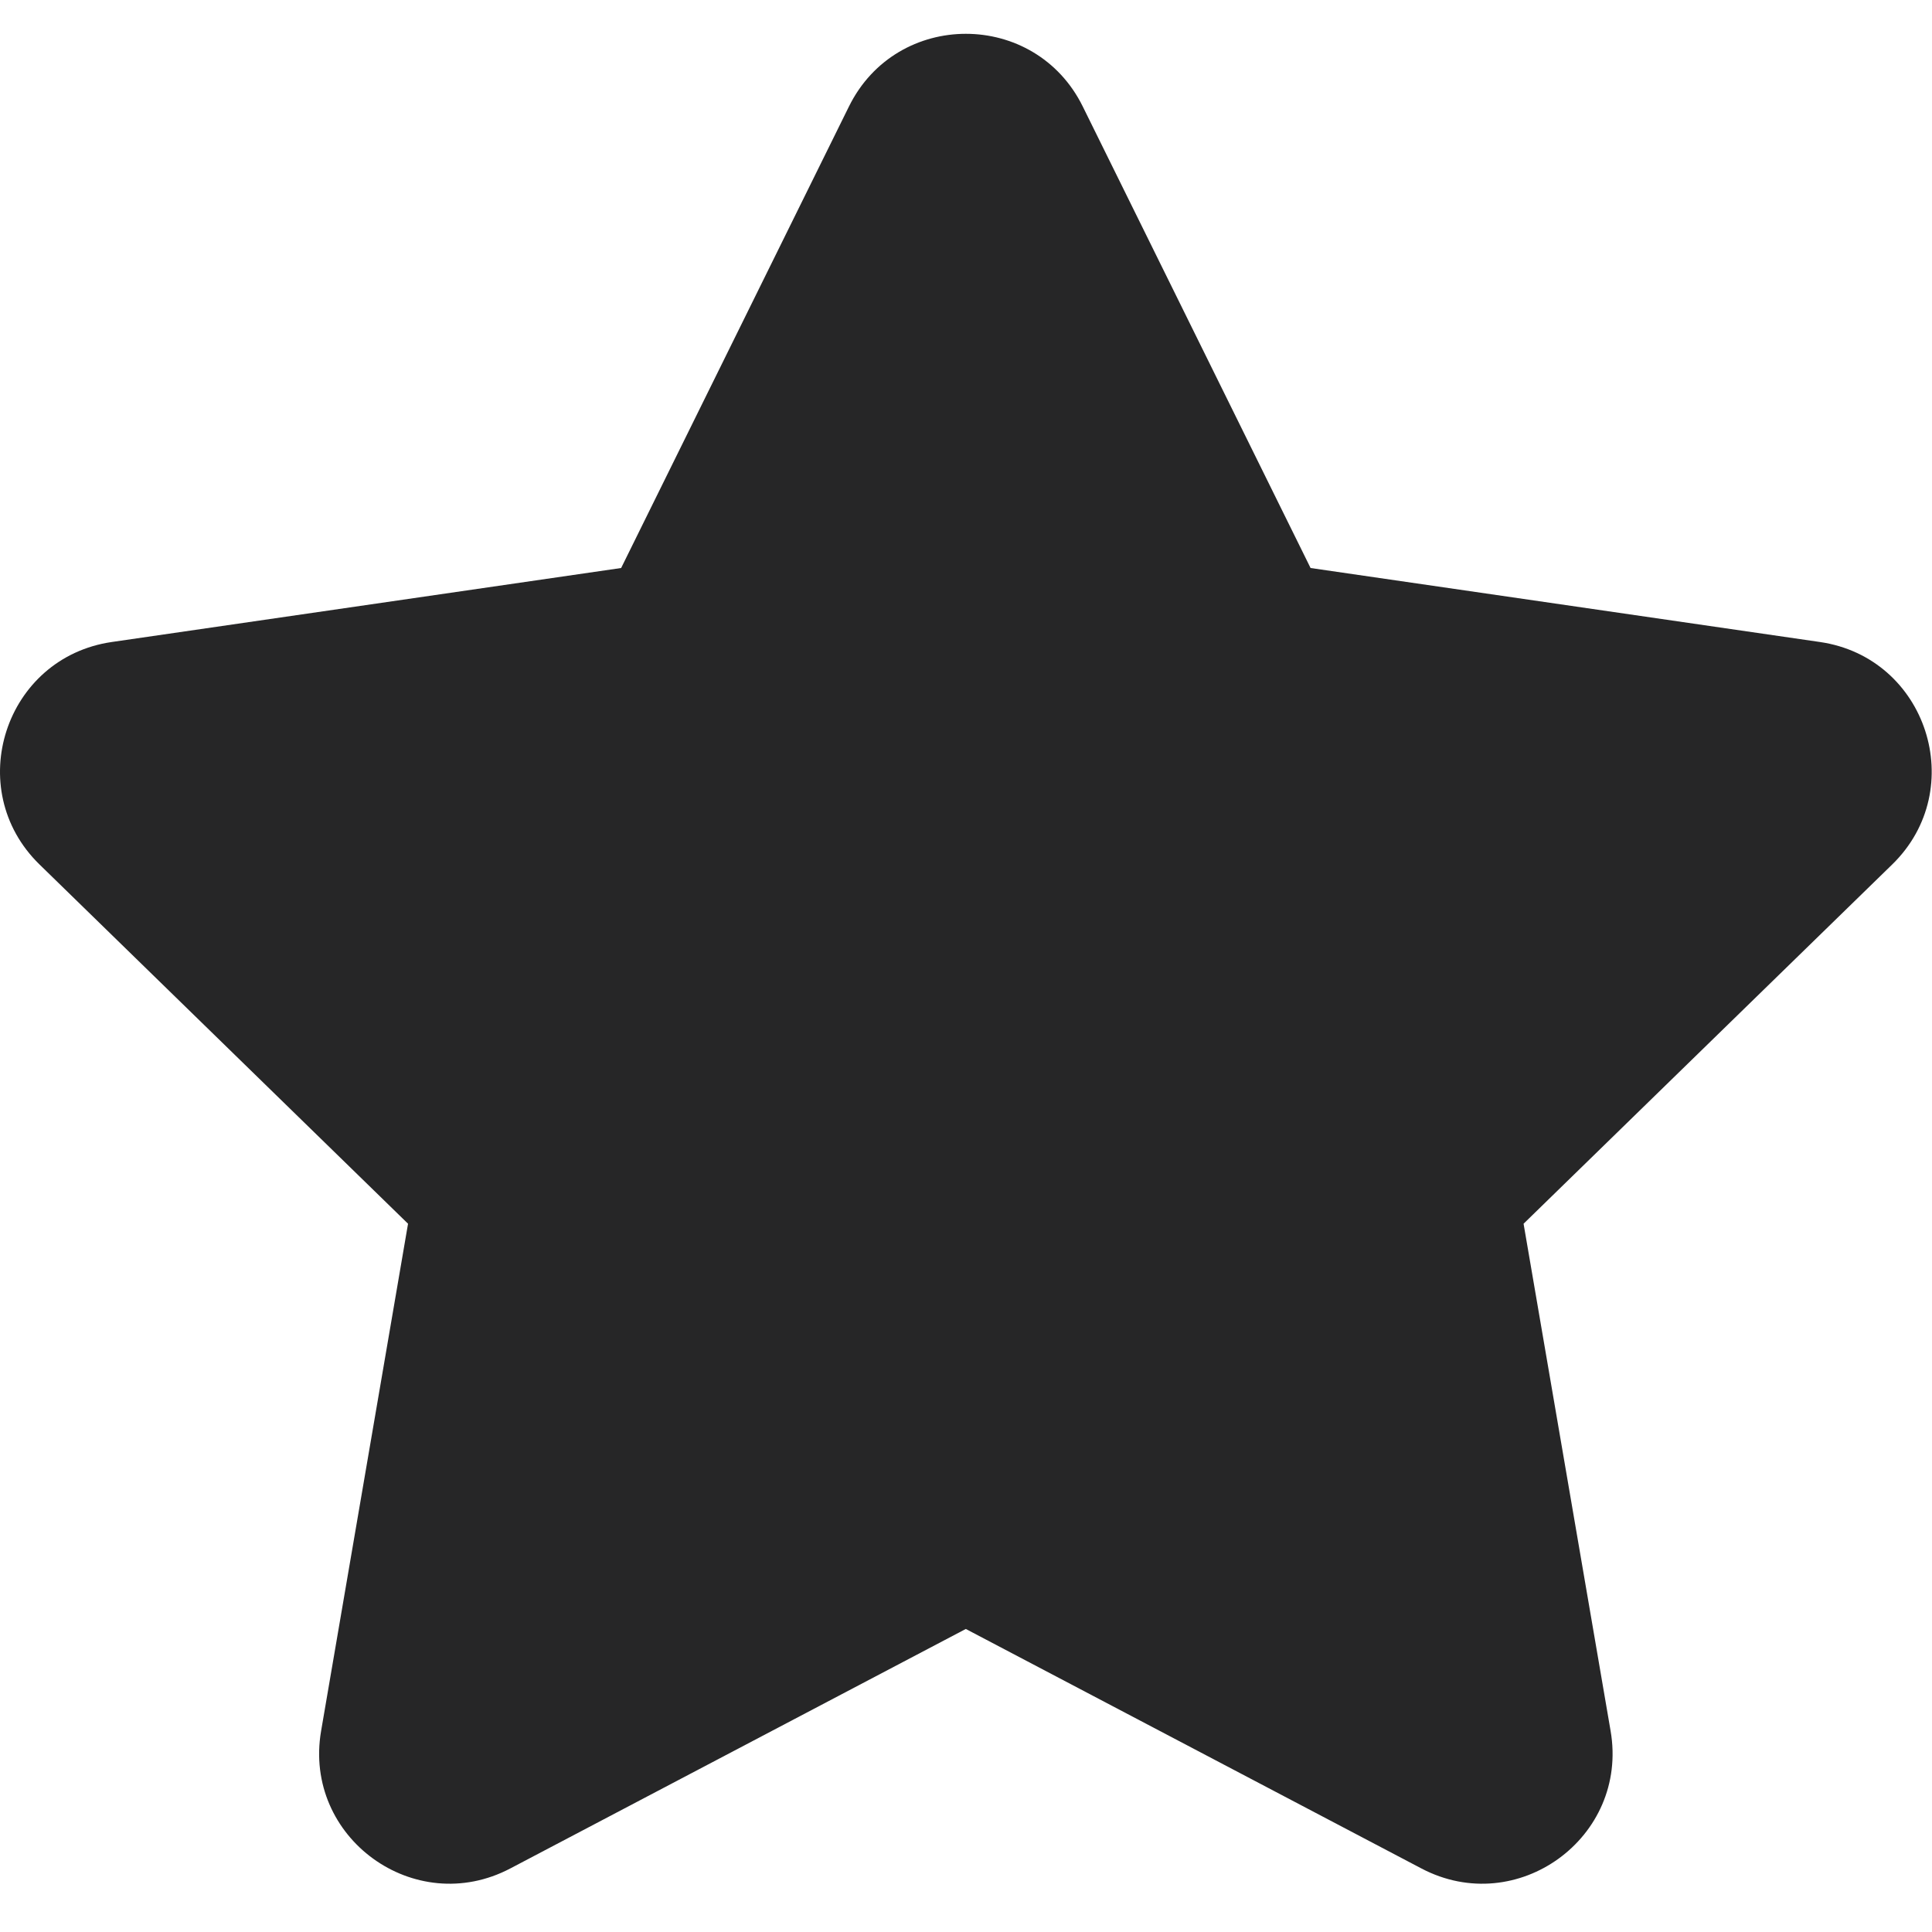
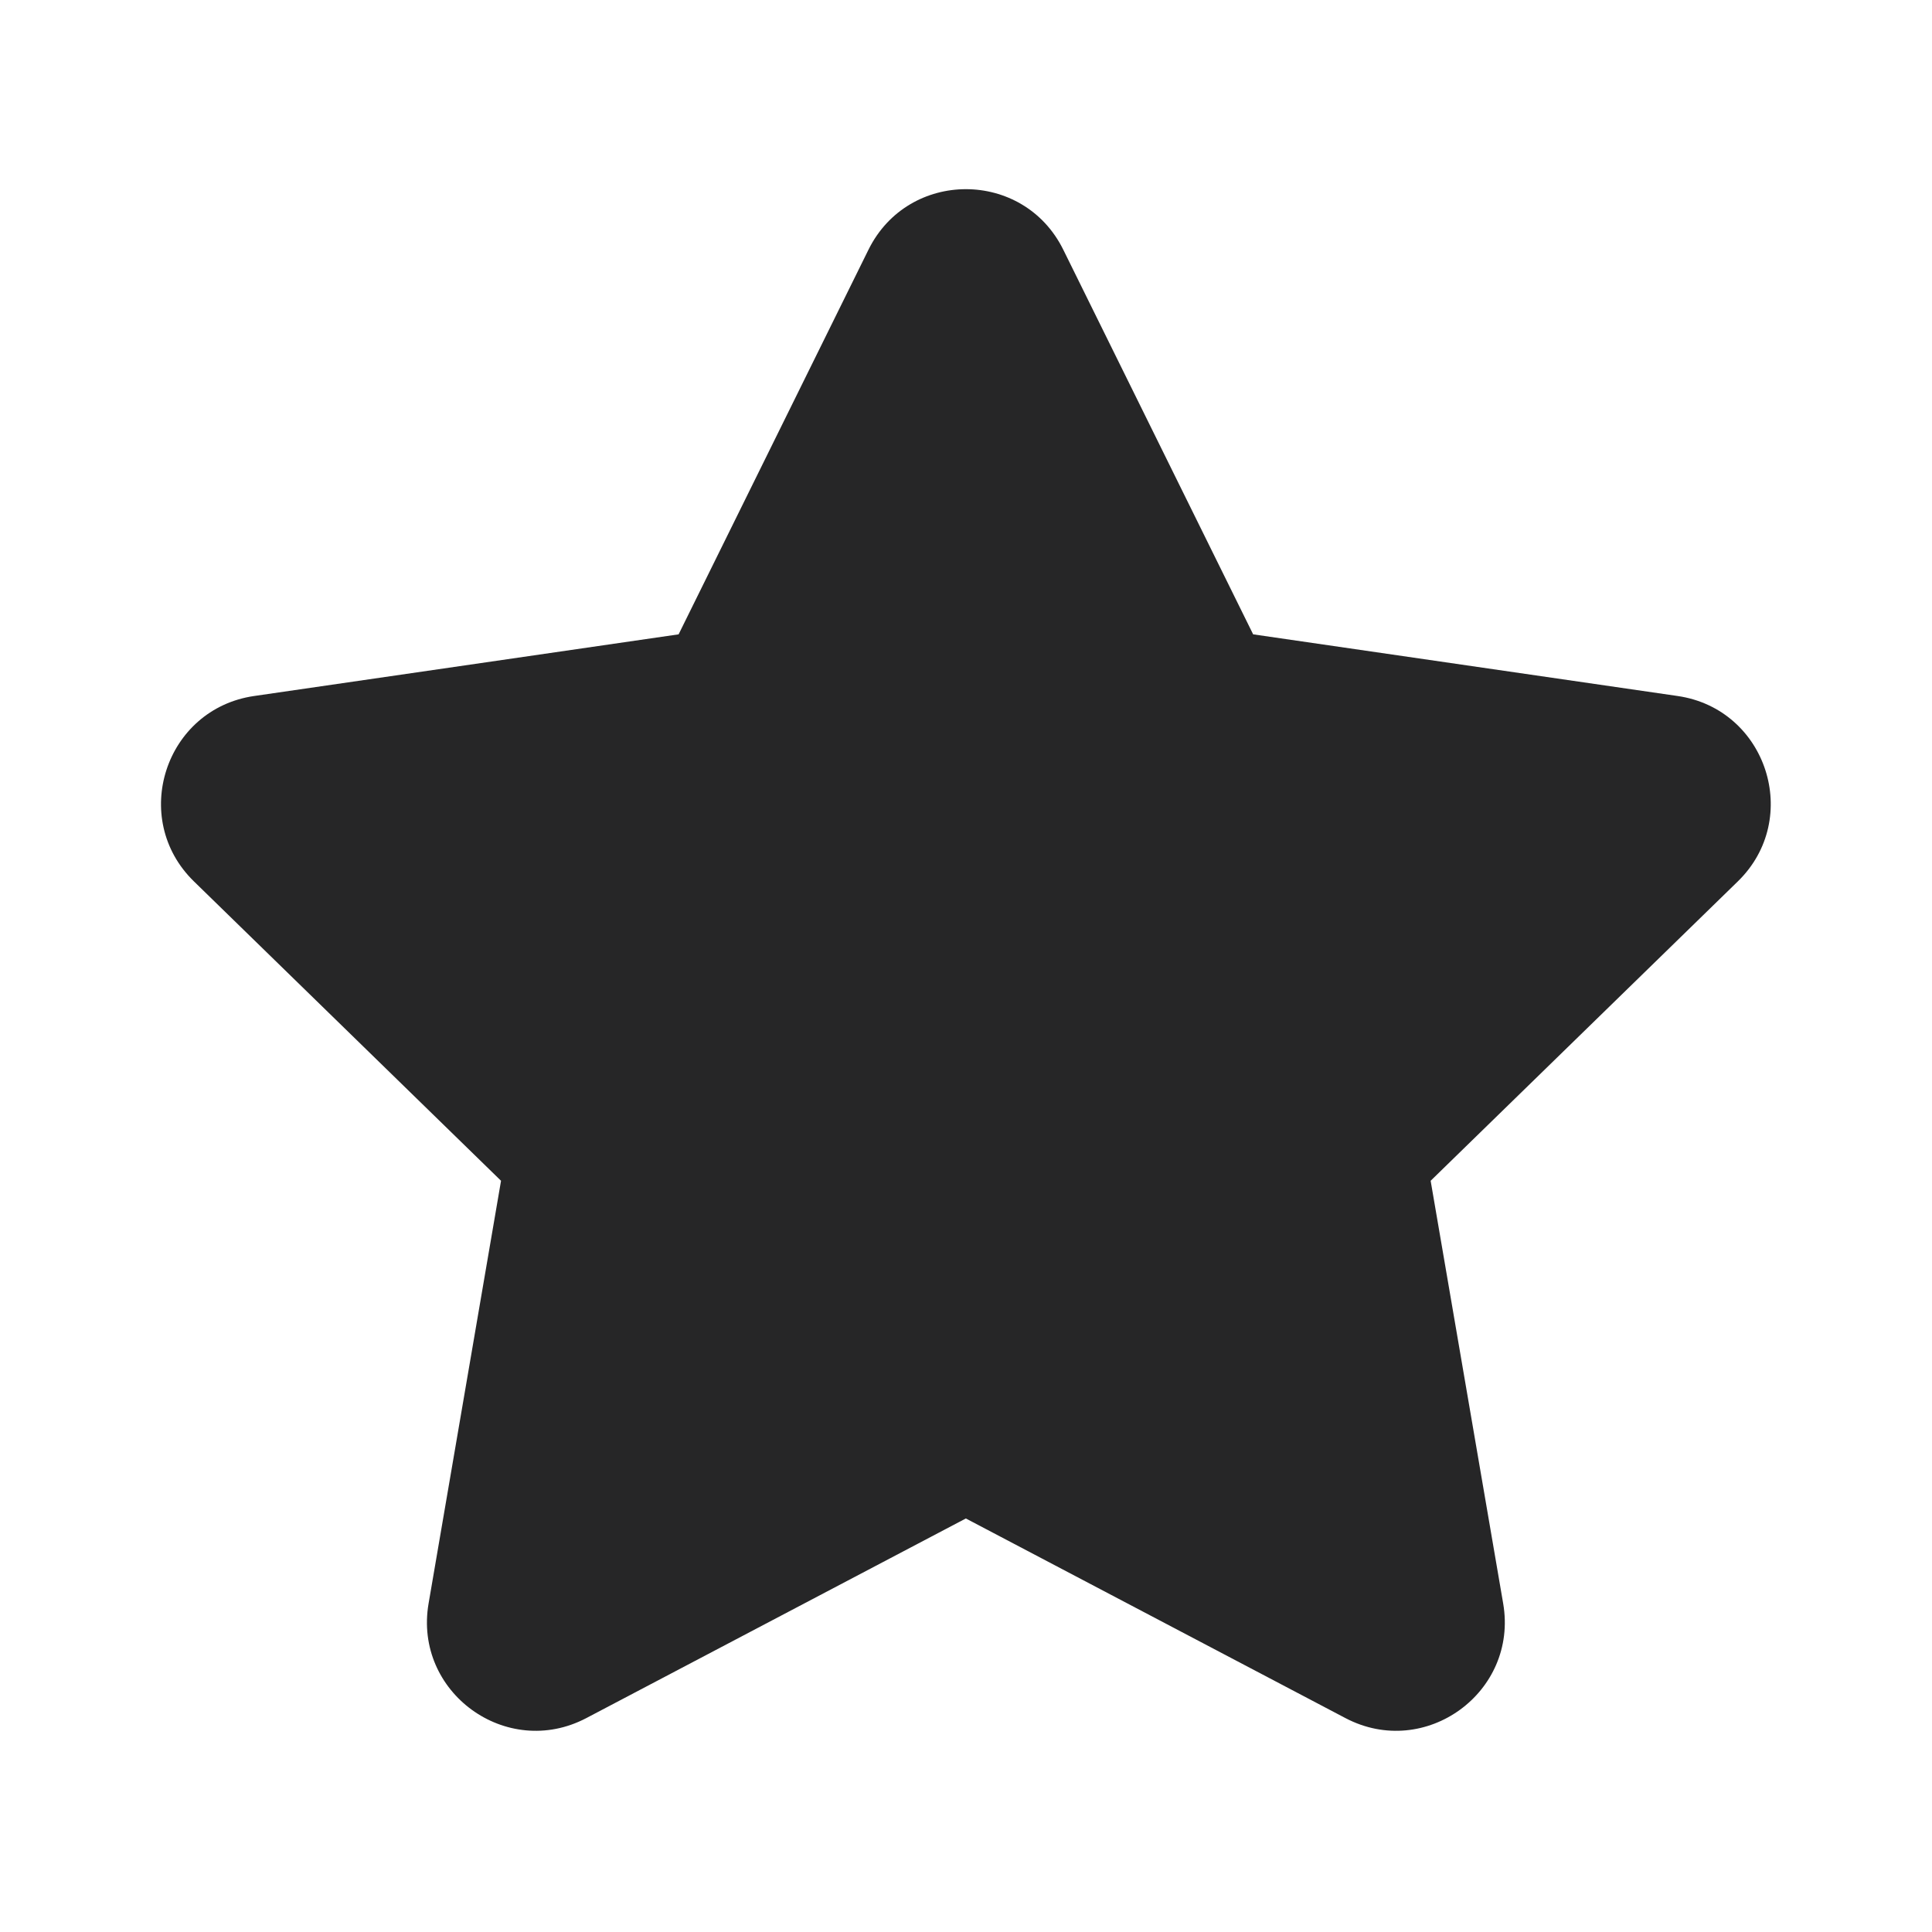
- <svg xmlns="http://www.w3.org/2000/svg" width="20" height="20" viewBox="0 0 20 20" fill="none">
-   <path d="M8.788 1.103C9.283 0.099 10.714 0.099 11.209 1.103L13.567 5.88L18.84 6.646C19.947 6.807 20.389 8.168 19.588 8.949L15.772 12.668L16.673 17.919C16.862 19.022 15.705 19.863 14.714 19.342L9.998 16.863L5.283 19.342C4.292 19.863 3.135 19.022 3.324 17.919L4.224 12.668L0.409 8.949C-0.392 8.168 0.05 6.807 1.157 6.646L6.43 5.88L8.788 1.103Z" fill="#262627" />
+ <svg xmlns="http://www.w3.org/2000/svg" width="24" height="24" viewBox="0 0 24 24" fill="none">
+   <path d="M10.788 3.103C11.283 2.099 12.714 2.099 13.209 3.103L15.567 7.88L20.84 8.646C21.947 8.807 22.389 10.168 21.588 10.949L17.772 14.668L18.673 19.919C18.862 21.022 17.705 21.863 16.714 21.343L11.998 18.863L7.283 21.343C6.292 21.863 5.135 21.022 5.324 19.919L6.224 14.668L2.409 10.949C1.608 10.168 2.05 8.807 3.157 8.646L8.43 7.88L10.788 3.103Z" fill="#262627" />
</svg>
